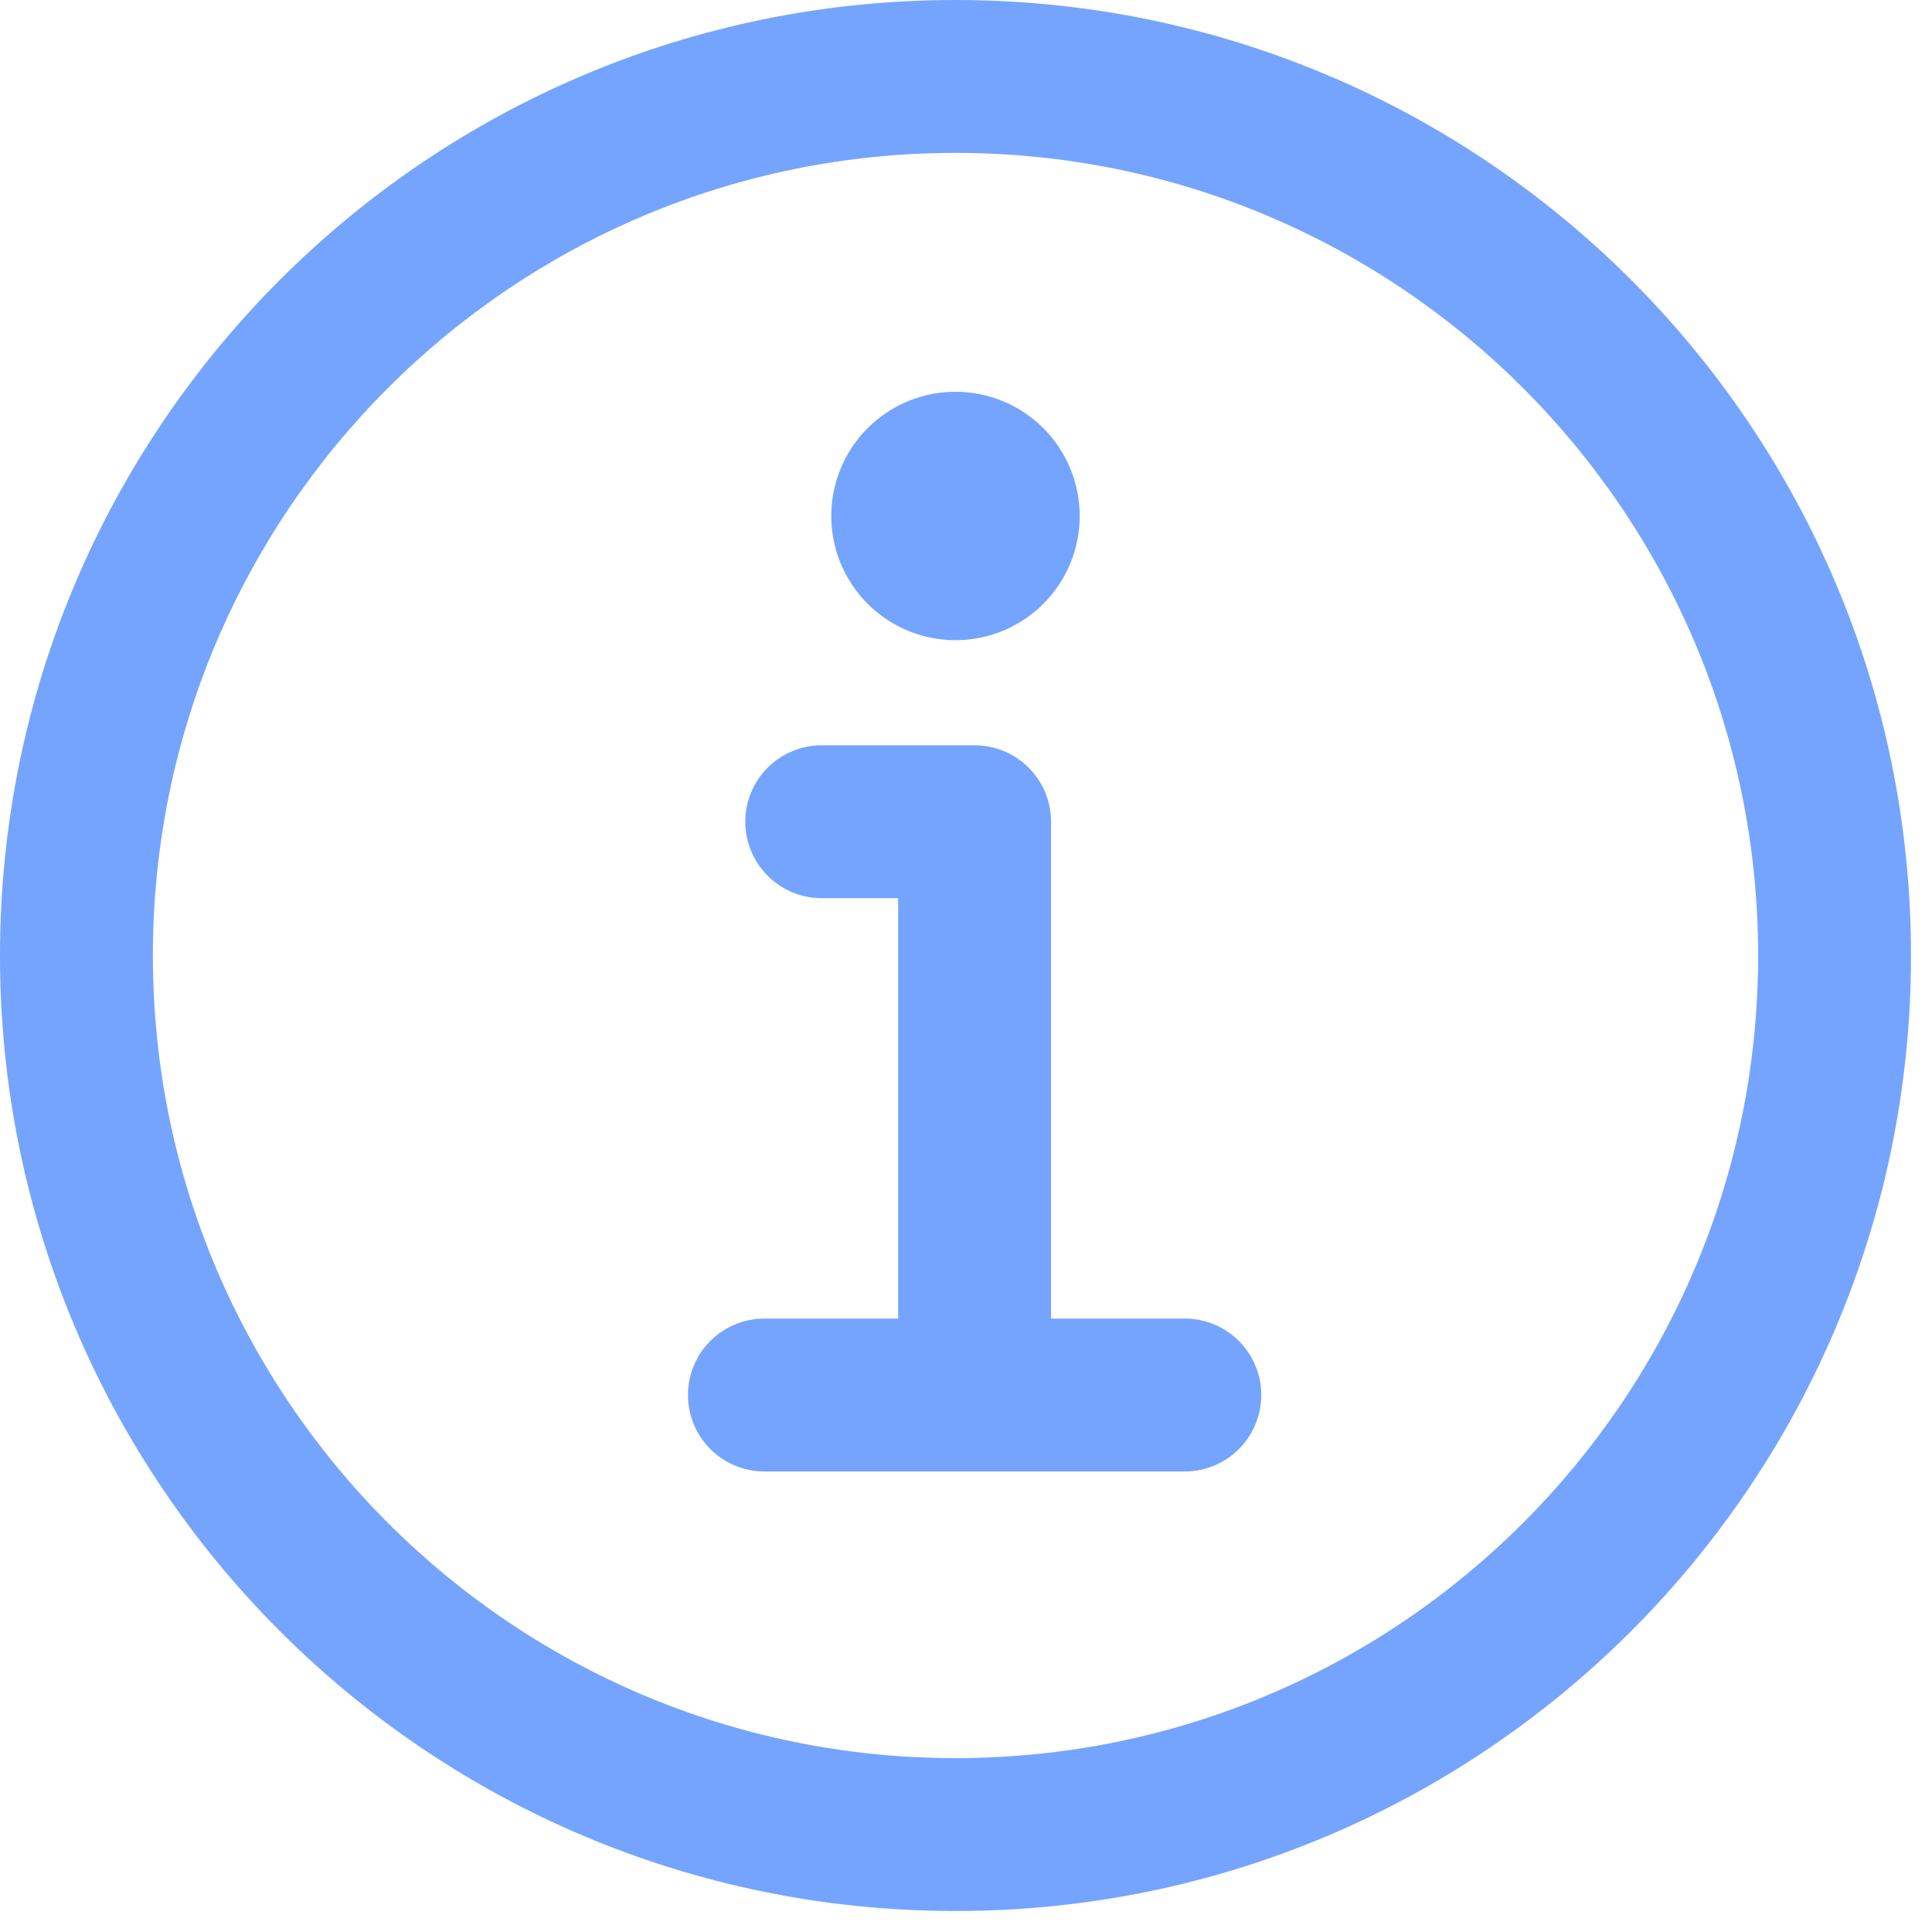
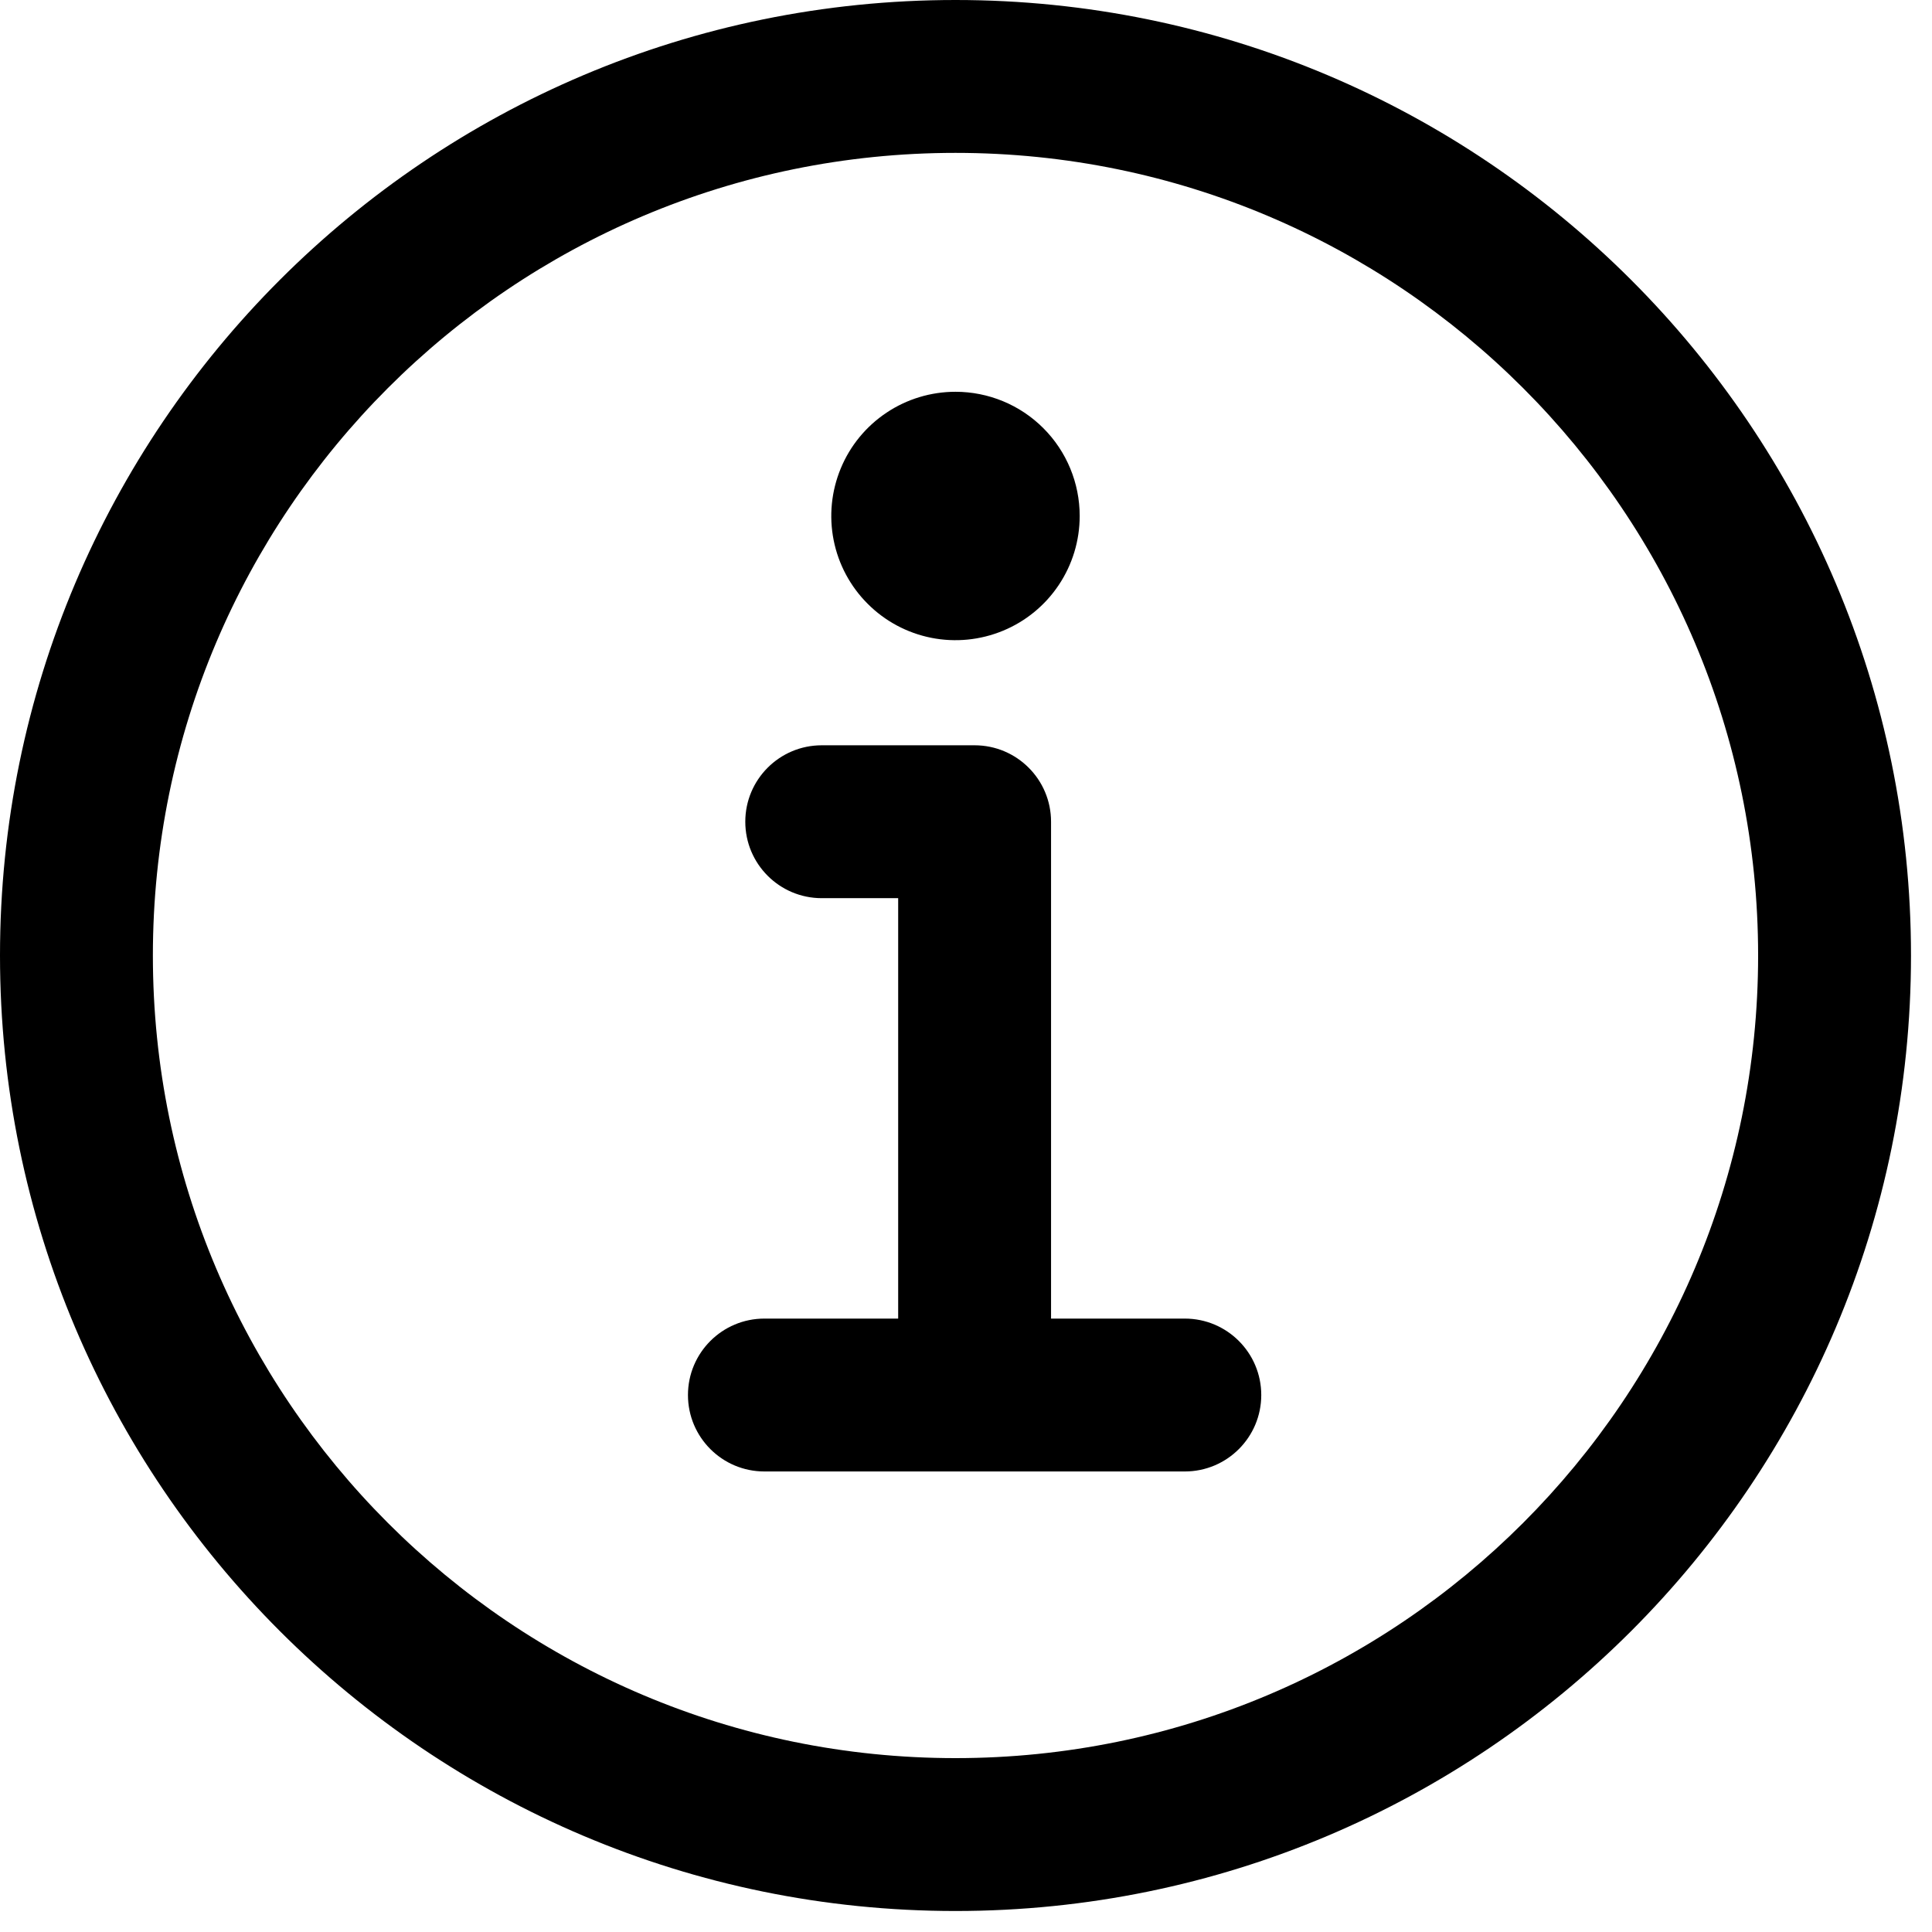
- <svg xmlns="http://www.w3.org/2000/svg" width="46" height="46" viewBox="0 0 46 46" fill="none">
-   <path fill-rule="evenodd" clip-rule="evenodd" d="M0 22.75C0 10.187 10.187 0 22.75 0C35.313 0 45.5 10.187 45.5 22.75C45.5 35.313 35.313 45.5 22.75 45.5C10.187 45.5 0 35.313 0 22.75ZM22.75 3.64C12.197 3.64 3.64 12.197 3.64 22.75C3.64 33.303 12.197 41.86 22.75 41.86C33.303 41.86 41.86 33.303 41.86 22.75C41.86 12.197 33.303 3.64 22.75 3.64Z" fill="#75A4FF" />
-   <path fill-rule="evenodd" clip-rule="evenodd" d="M17.745 19.565C17.745 18.56 18.56 17.745 19.565 17.745H23.205C24.21 17.745 25.025 18.56 25.025 19.565V32.76C25.025 33.765 24.21 34.58 23.205 34.58C22.2 34.58 21.385 33.765 21.385 32.76V21.385H19.565C18.56 21.385 17.745 20.57 17.745 19.565Z" fill="#75A4FF" />
-   <path fill-rule="evenodd" clip-rule="evenodd" d="M16.38 33.215C16.38 32.21 17.195 31.395 18.2 31.395H28.21C29.215 31.395 30.03 32.21 30.03 33.215C30.03 34.22 29.215 35.035 28.21 35.035H18.2C17.195 35.035 16.38 34.22 16.38 33.215Z" fill="#75A4FF" />
-   <path d="M22.75 9.328C22.165 9.328 21.593 9.501 21.107 9.826C20.62 10.151 20.241 10.613 20.018 11.153C19.794 11.694 19.735 12.288 19.849 12.862C19.963 13.436 20.245 13.963 20.659 14.376C21.072 14.79 21.599 15.072 22.173 15.186C22.747 15.3 23.341 15.241 23.882 15.017C24.422 14.794 24.884 14.415 25.209 13.928C25.534 13.442 25.707 12.87 25.707 12.285C25.707 11.501 25.396 10.748 24.841 10.194C24.287 9.639 23.534 9.328 22.75 9.328Z" fill="#75A4FF" />
+ <svg xmlns="http://www.w3.org/2000/svg" width="46" height="46" viewBox="0 0 46 46">
+   <path fill-rule="evenodd" clip-rule="evenodd" d="M0 22.75C0 10.187 10.187 0 22.75 0C35.313 0 45.5 10.187 45.5 22.75C45.5 35.313 35.313 45.5 22.75 45.5C10.187 45.5 0 35.313 0 22.75ZM22.75 3.64C12.197 3.64 3.64 12.197 3.64 22.75C3.64 33.303 12.197 41.86 22.75 41.86C33.303 41.86 41.86 33.303 41.86 22.75C41.86 12.197 33.303 3.64 22.75 3.64Z" />
+   <path fill-rule="evenodd" clip-rule="evenodd" d="M17.745 19.565C17.745 18.56 18.56 17.745 19.565 17.745H23.205C24.21 17.745 25.025 18.56 25.025 19.565V32.76C25.025 33.765 24.21 34.58 23.205 34.58C22.2 34.58 21.385 33.765 21.385 32.76V21.385H19.565C18.56 21.385 17.745 20.57 17.745 19.565Z" />
+   <path fill-rule="evenodd" clip-rule="evenodd" d="M16.38 33.215C16.38 32.21 17.195 31.395 18.2 31.395H28.21C29.215 31.395 30.03 32.21 30.03 33.215C30.03 34.22 29.215 35.035 28.21 35.035H18.2C17.195 35.035 16.38 34.22 16.38 33.215Z" />
+   <path d="M22.75 9.328C22.165 9.328 21.593 9.501 21.107 9.826C20.62 10.151 20.241 10.613 20.018 11.153C19.794 11.694 19.735 12.288 19.849 12.862C19.963 13.436 20.245 13.963 20.659 14.376C21.072 14.79 21.599 15.072 22.173 15.186C22.747 15.3 23.341 15.241 23.882 15.017C24.422 14.794 24.884 14.415 25.209 13.928C25.534 13.442 25.707 12.87 25.707 12.285C25.707 11.501 25.396 10.748 24.841 10.194C24.287 9.639 23.534 9.328 22.75 9.328Z" />
</svg>
